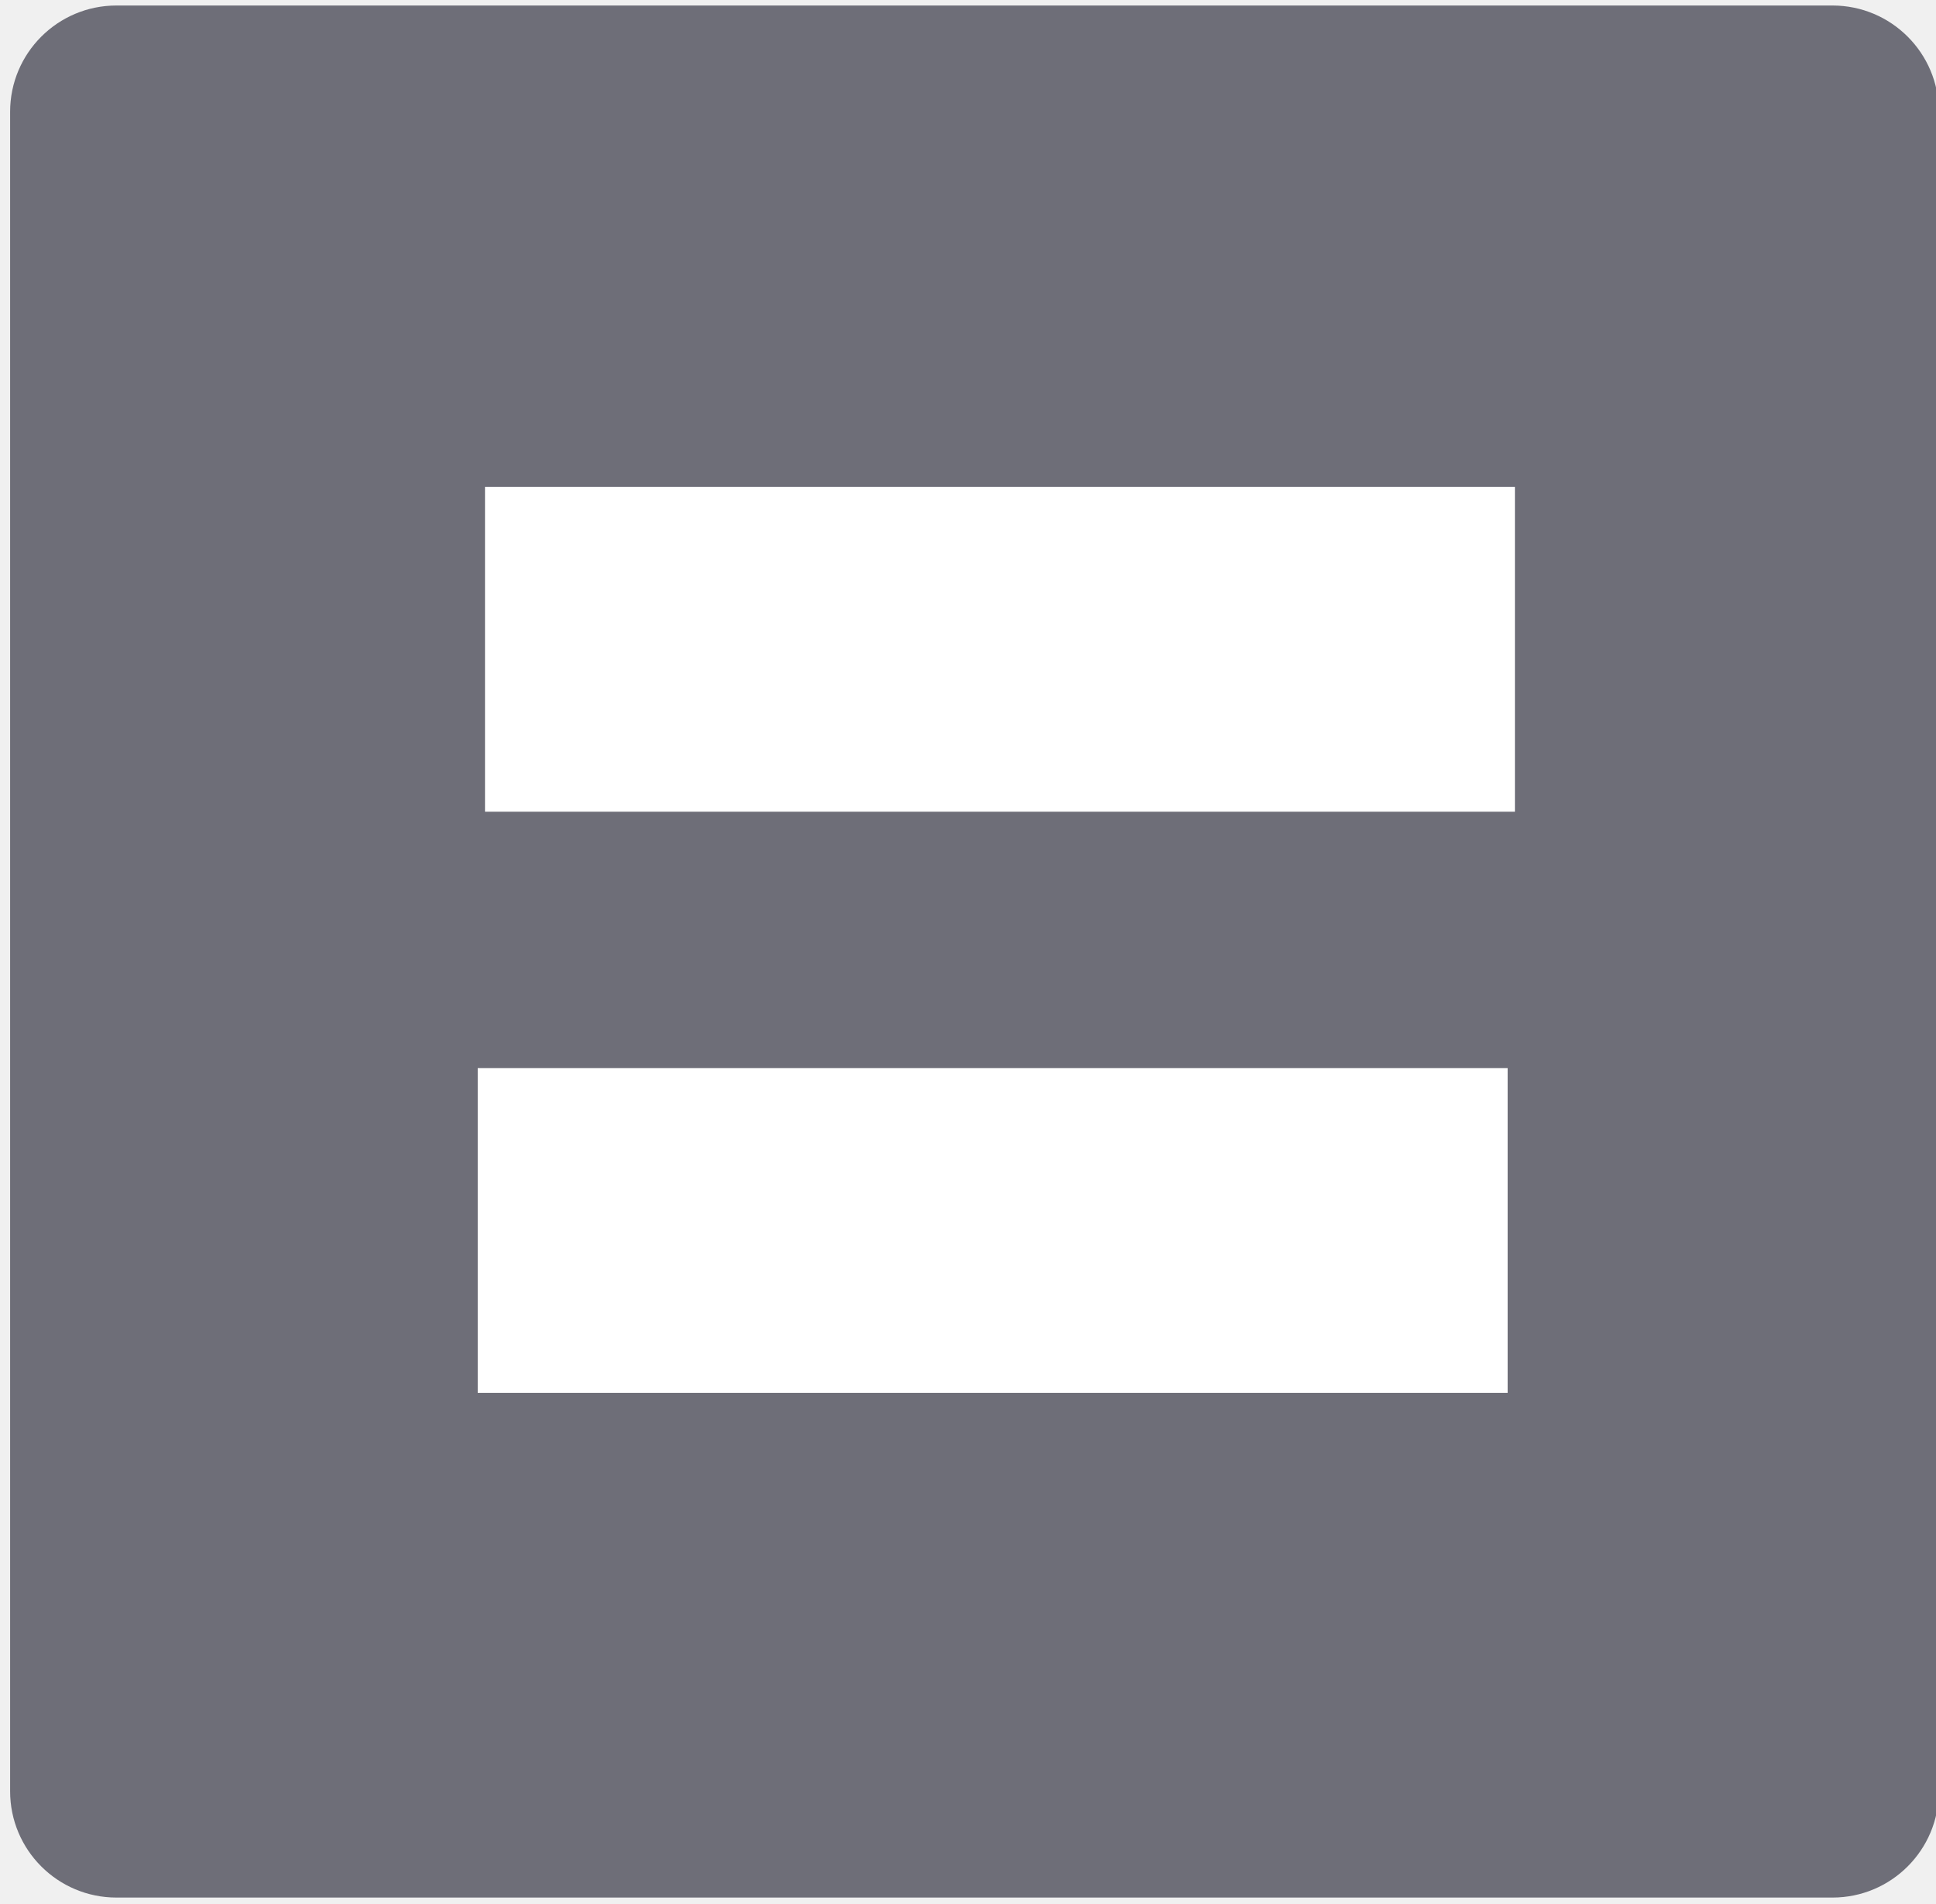
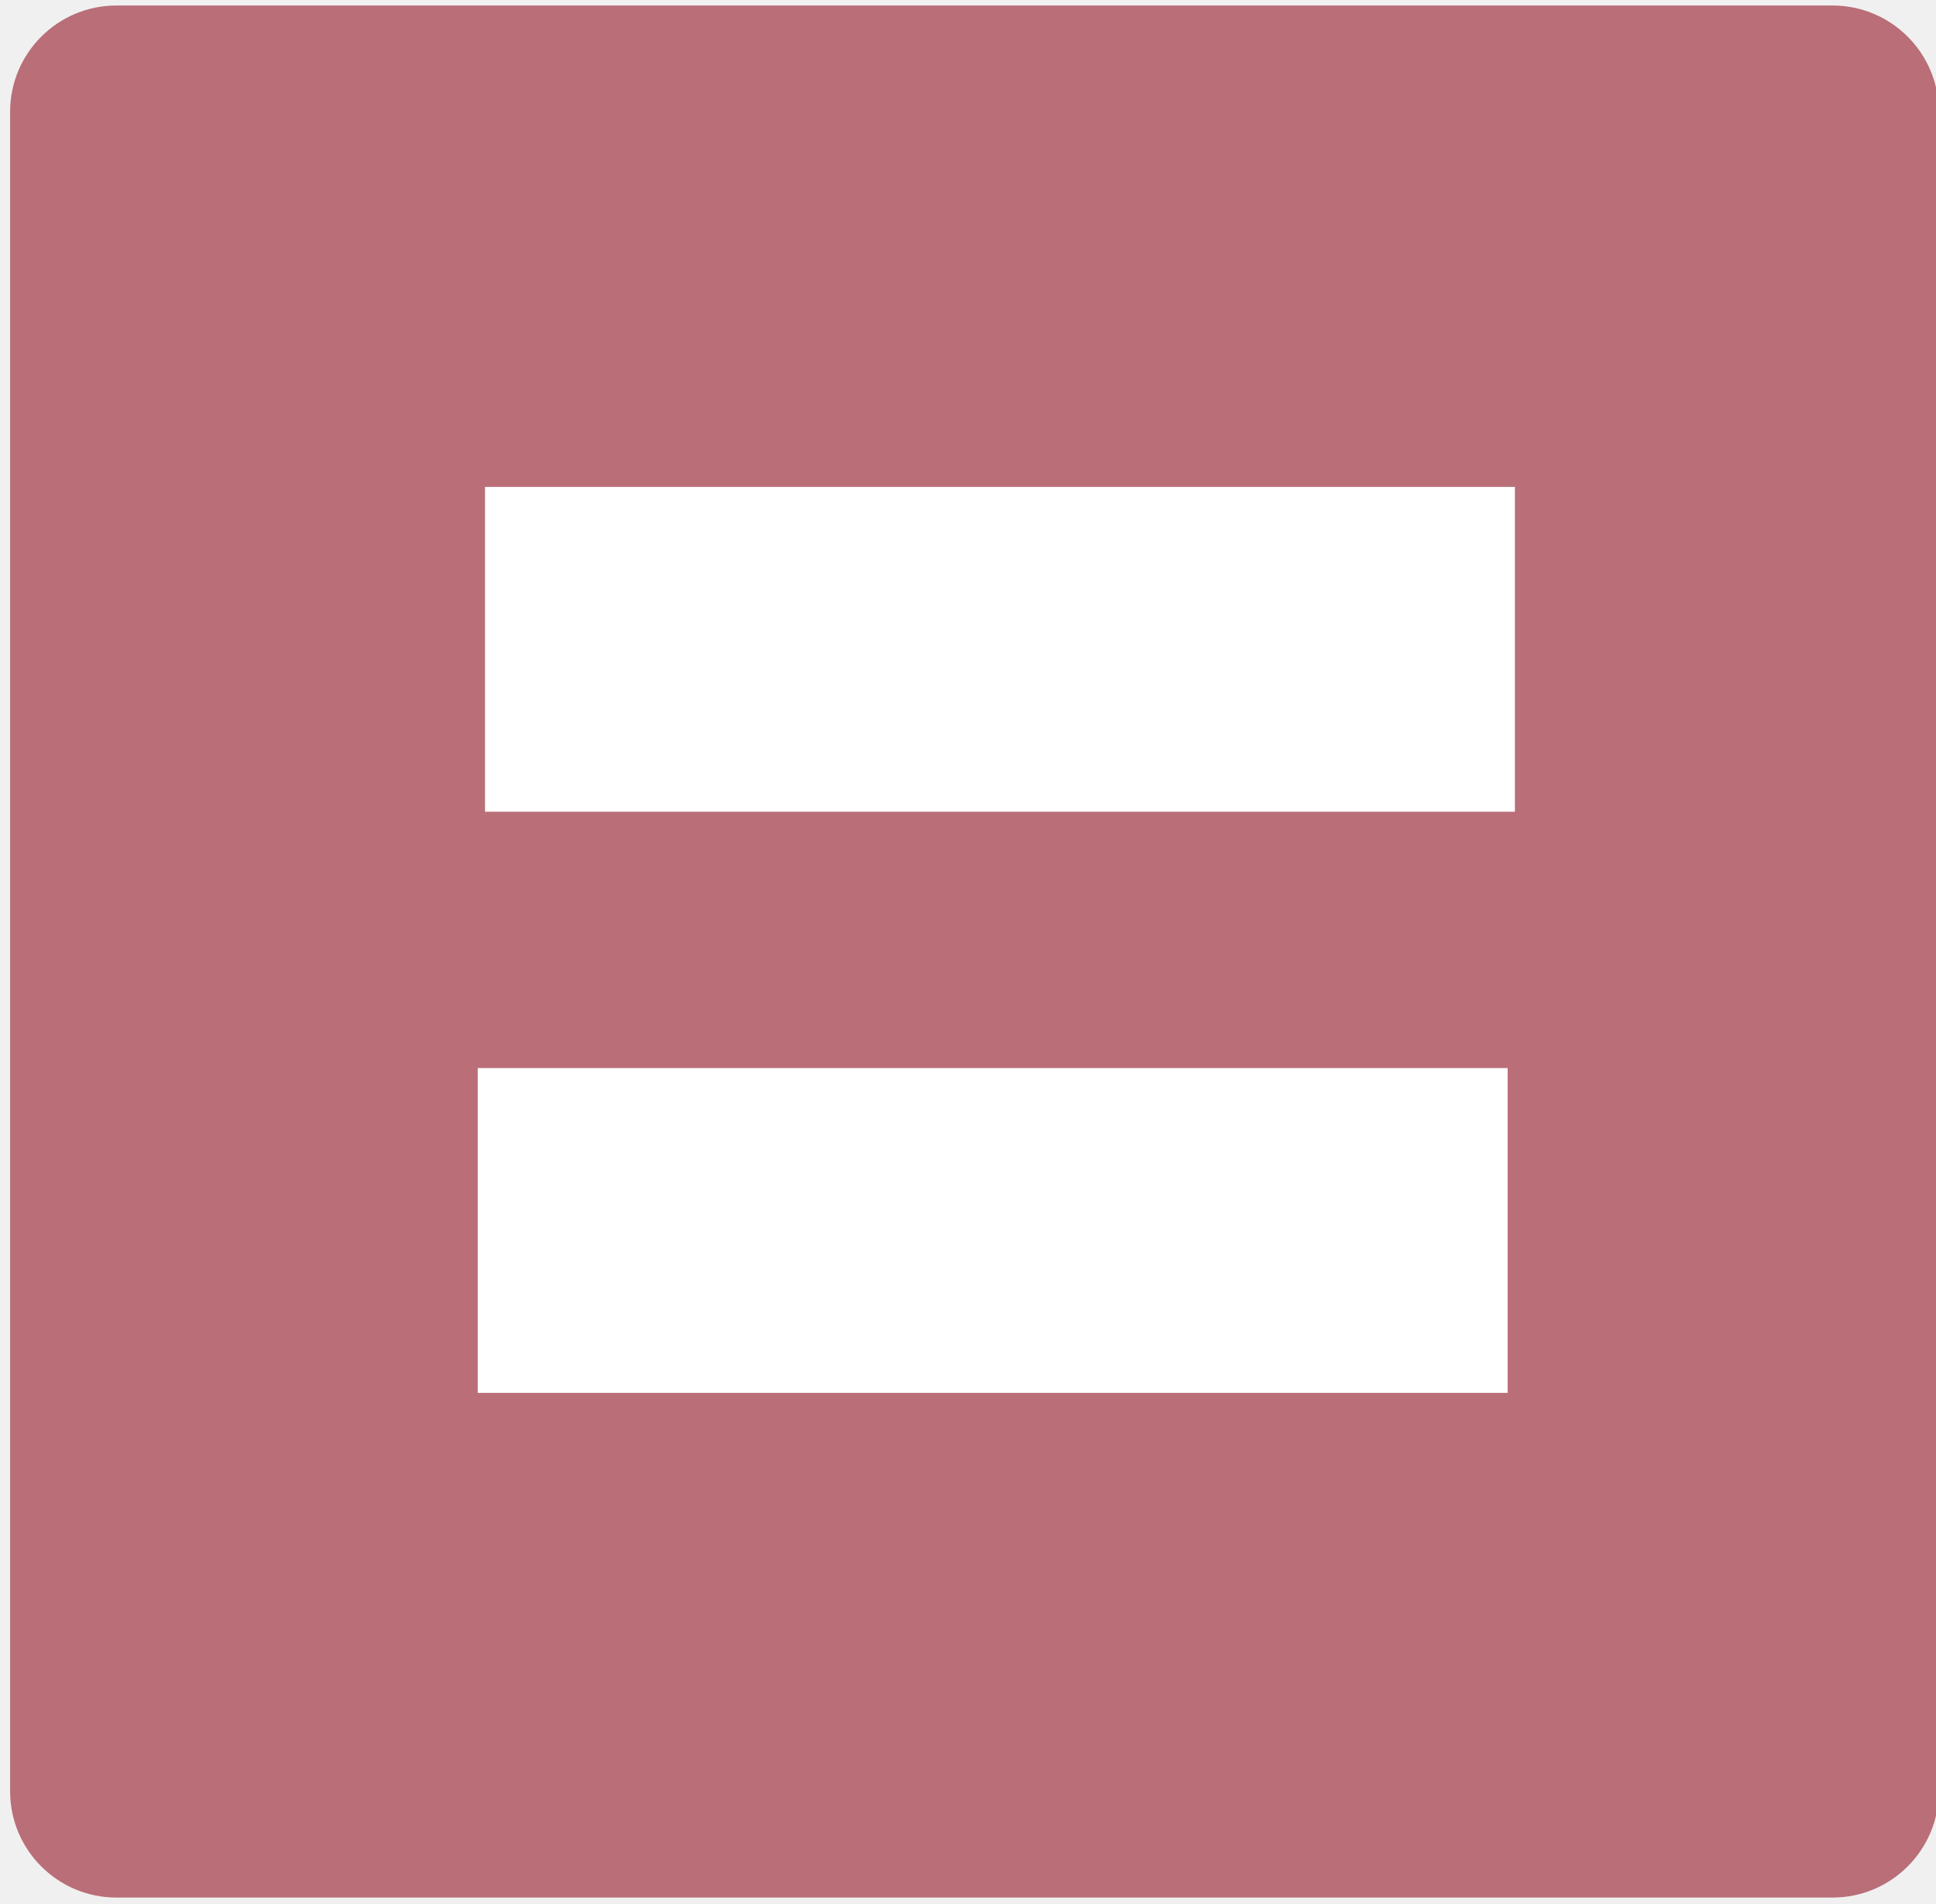
<svg xmlns="http://www.w3.org/2000/svg" xmlns:xlink="http://www.w3.org/1999/xlink" width="1.329mm" height="1.307mm" viewBox="0 0 1.329 1.307" version="1.1" id="svg8">
  <defs id="defs2">
    <linearGradient id="linearGradient831">
      <stop style="stop-color:#000000;stop-opacity:1;" offset="0" id="stop827" />
      <stop style="stop-color:#000000;stop-opacity:0;" offset="1" id="stop829" />
    </linearGradient>
    <linearGradient xlink:href="#linearGradient831" id="linearGradient833" x1="72.945" y1="85.866" x2="73.818" y2="85.866" gradientUnits="userSpaceOnUse" />
  </defs>
  <g id="layer1" transform="translate(-72.76406,-85.07121)">
    <text xml:space="preserve" style="font-style:normal;font-variant:normal;font-weight:normal;font-stretch:normal;font-size:2.822px;line-height:1.25;font-family:'Segoe UI';-inkscape-font-specification:'Segoe UI';font-variant-ligatures:normal;font-variant-caps:normal;font-variant-numeric:normal;font-feature-settings:normal;text-align:justify;letter-spacing:0px;word-spacing:0px;writing-mode:lr-tb;text-anchor:start;fill:#000000;fill-opacity:1;stroke:none;stroke-width:0.265" x="79.375" y="72.104" id="text16" />
-     <rect style="fill:#6e6e78;fill-opacity:1;stroke:#876870;stroke-width:0;stroke-miterlimit:1;stroke-dasharray:none;stroke-opacity:0.847" id="rect1" width="1.324" height="1.299" x="72.771" y="85.075" ry="0.073" />
+     <rect style="fill:#b96e78;fill-opacity:1;stroke:#876870;stroke-width:0;stroke-miterlimit:1;stroke-dasharray:none;stroke-opacity:0.847" id="rect1" width="1.324" height="1.299" x="72.771" y="85.075" ry="0.073" />
    <path style="fill:#e8e9e9;fill-opacity:1;fill-rule:evenodd;stroke:#ffffff;stroke-width:0.223px;stroke-linecap:butt;stroke-linejoin:miter;stroke-opacity:1" d="m 73.092,85.916 h 0.707" id="path2-5-3" />
    <path style="fill:#e8e9e9;fill-opacity:1;fill-rule:evenodd;stroke:#ffffff;stroke-width:0.223px;stroke-linecap:butt;stroke-linejoin:miter;stroke-opacity:1" d="m 73.097,85.517 h 0.707" id="path2-5" />
  </g>
</svg>
